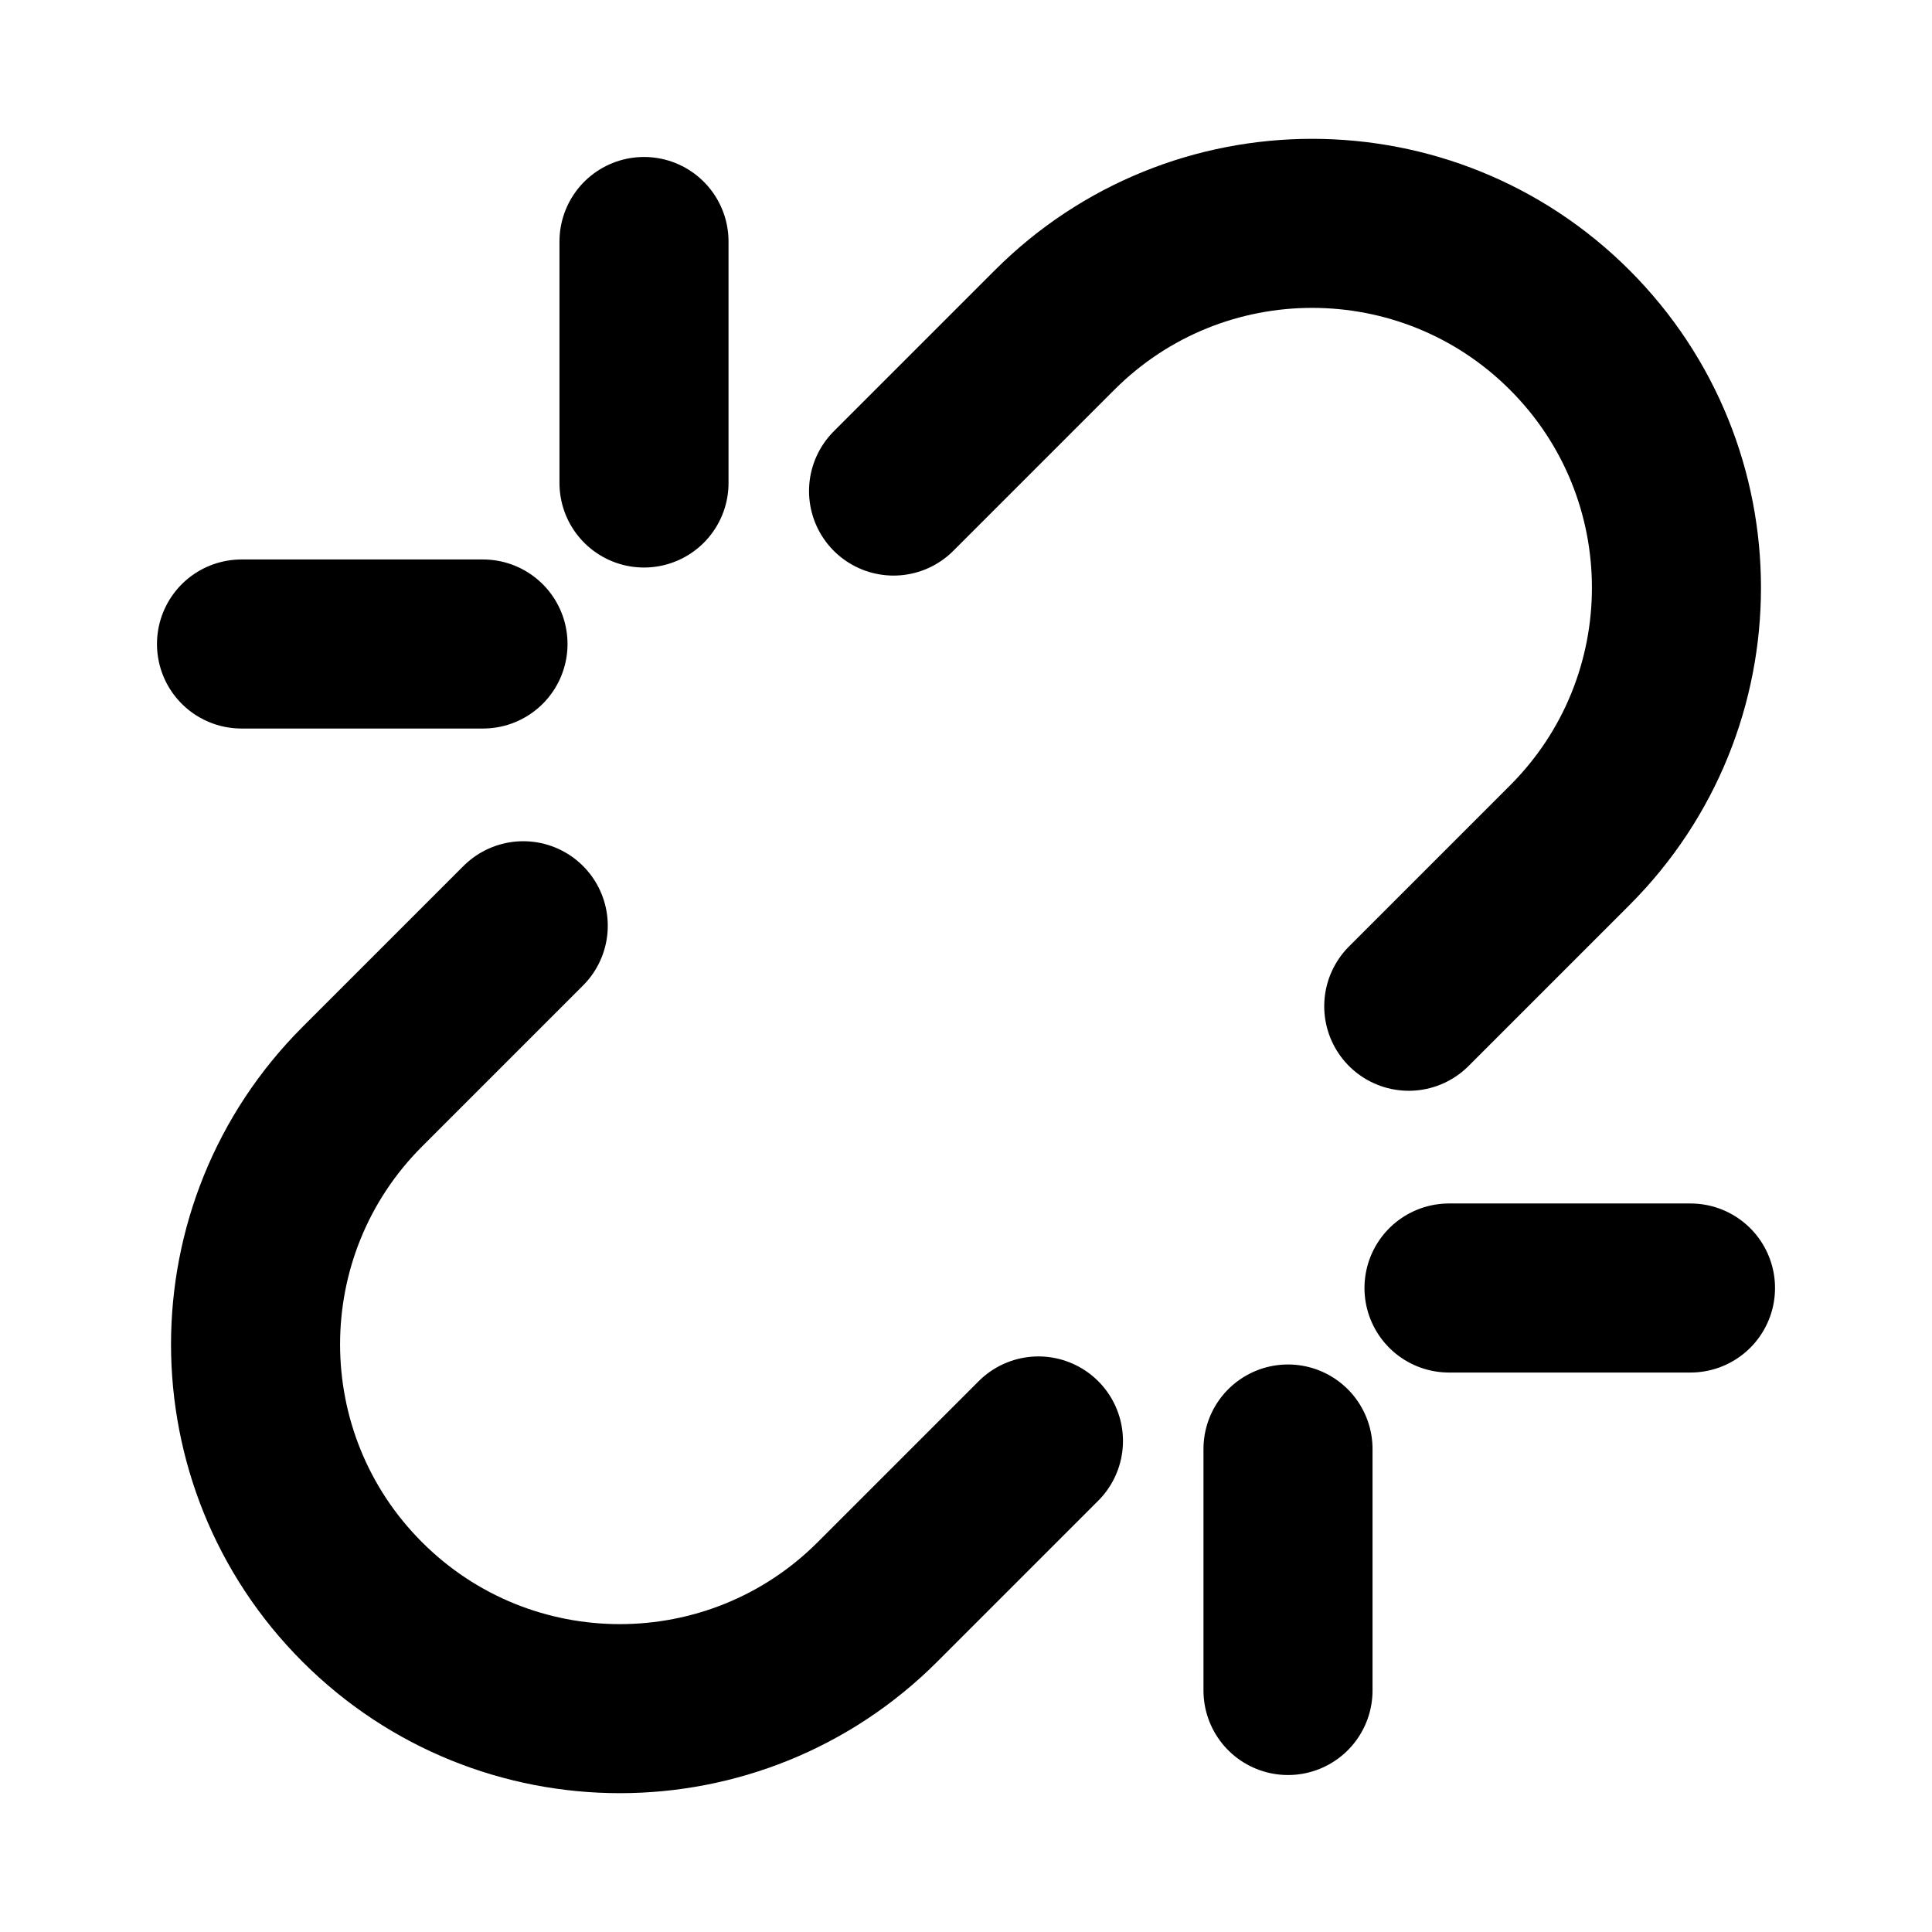
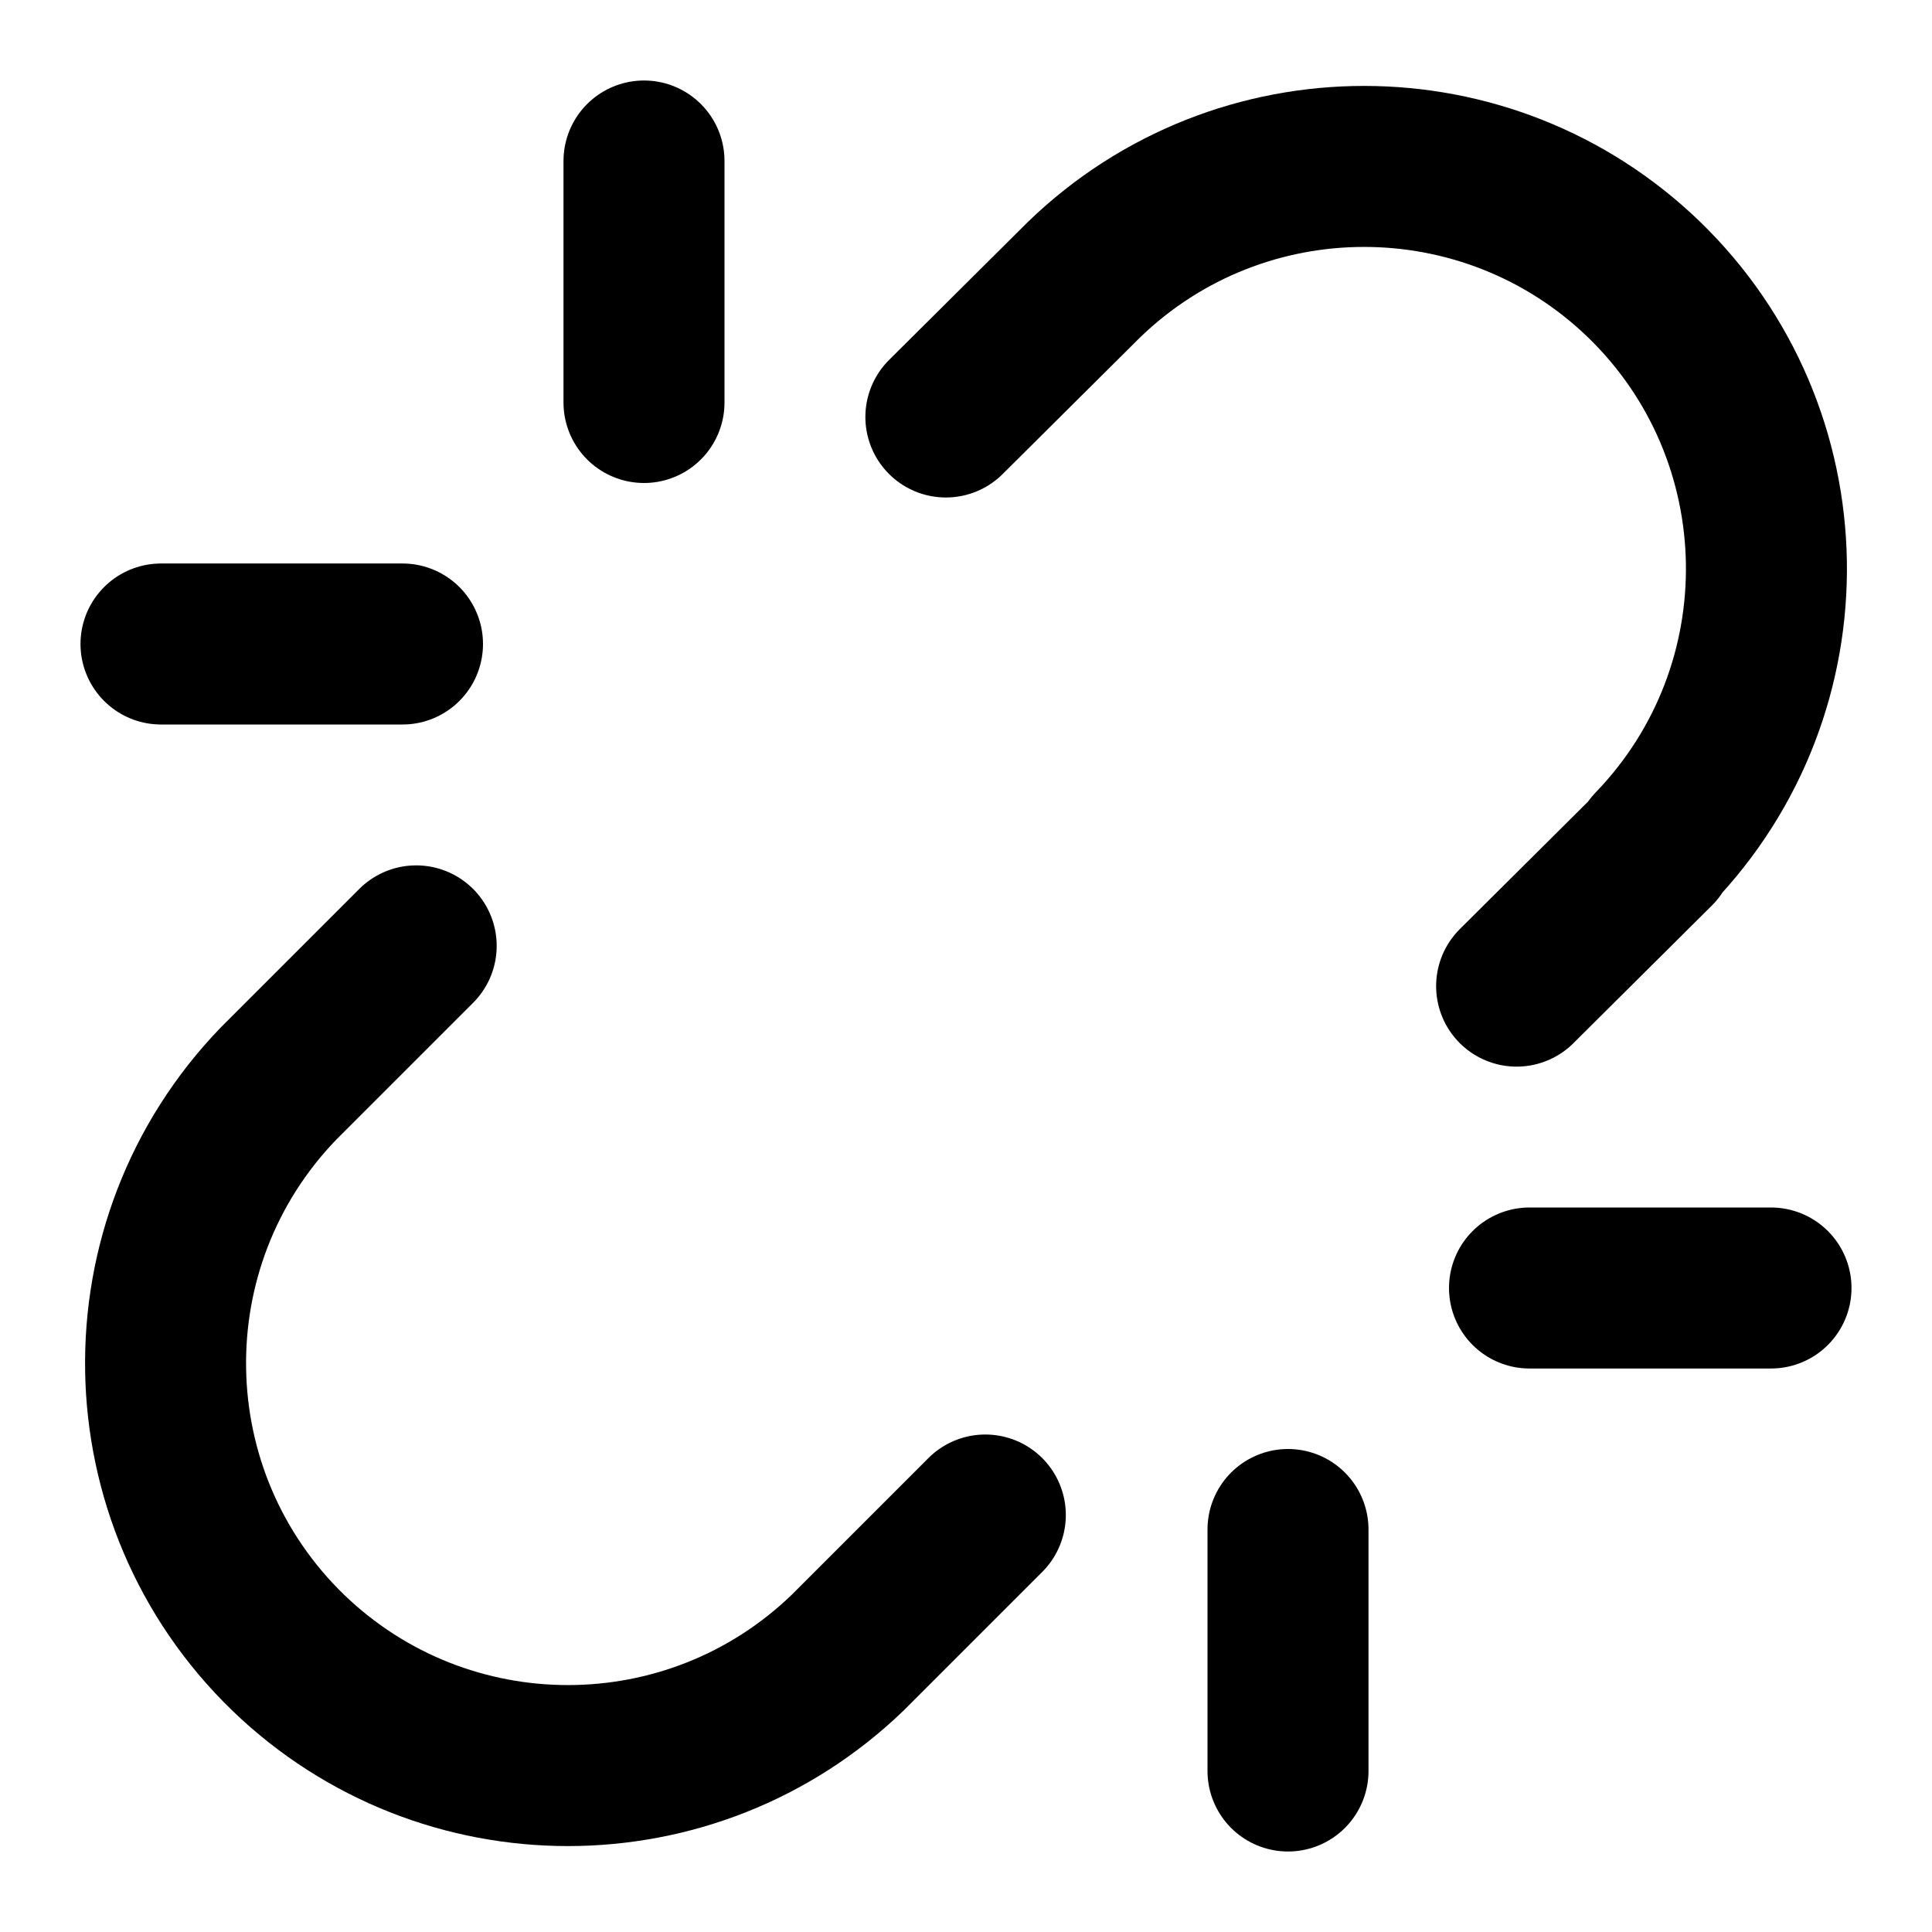
- <svg xmlns="http://www.w3.org/2000/svg" viewBox="0 0 24 24" fill="none" stroke="currentColor" stroke-width="1.4" stroke-linecap="round" stroke-linejoin="round">
-   <g stroke-width="2.1">
-     <path d="M17.5 12.5l2-2a4.5 4.5 0 0 0-6.4-6.4l-2 2M6.5 11.5l-2 2a4.5 4.5 0 0 0 6.4 6.4l2-2M8 3v3M3 8h3M16 21v-3M21 16h-3" />
-   </g>
+ <svg xmlns="http://www.w3.org/2000/svg" viewBox="0 0 24 24" fill="none" stroke="currentColor" stroke-width="2" stroke-linecap="round" stroke-linejoin="round">
+   <path d="m18.84 12.25 1.72-1.71h-.02a5.004 5.004 0 0 0-.12-7.07 5.006 5.006 0 0 0-6.95 0l-1.72 1.71" />
+   <path d="m5.17 11.75-1.71 1.71a5.004 5.004 0 0 0 .12 7.07 5.006 5.006 0 0 0 6.95 0l1.71-1.71" />
+   <path d="M8 2L8 5" />
+   <path d="M2 8L5 8" />
+   <path d="M16 19L16 22" />
+   <path d="M19 16L22 16" />
</svg>
